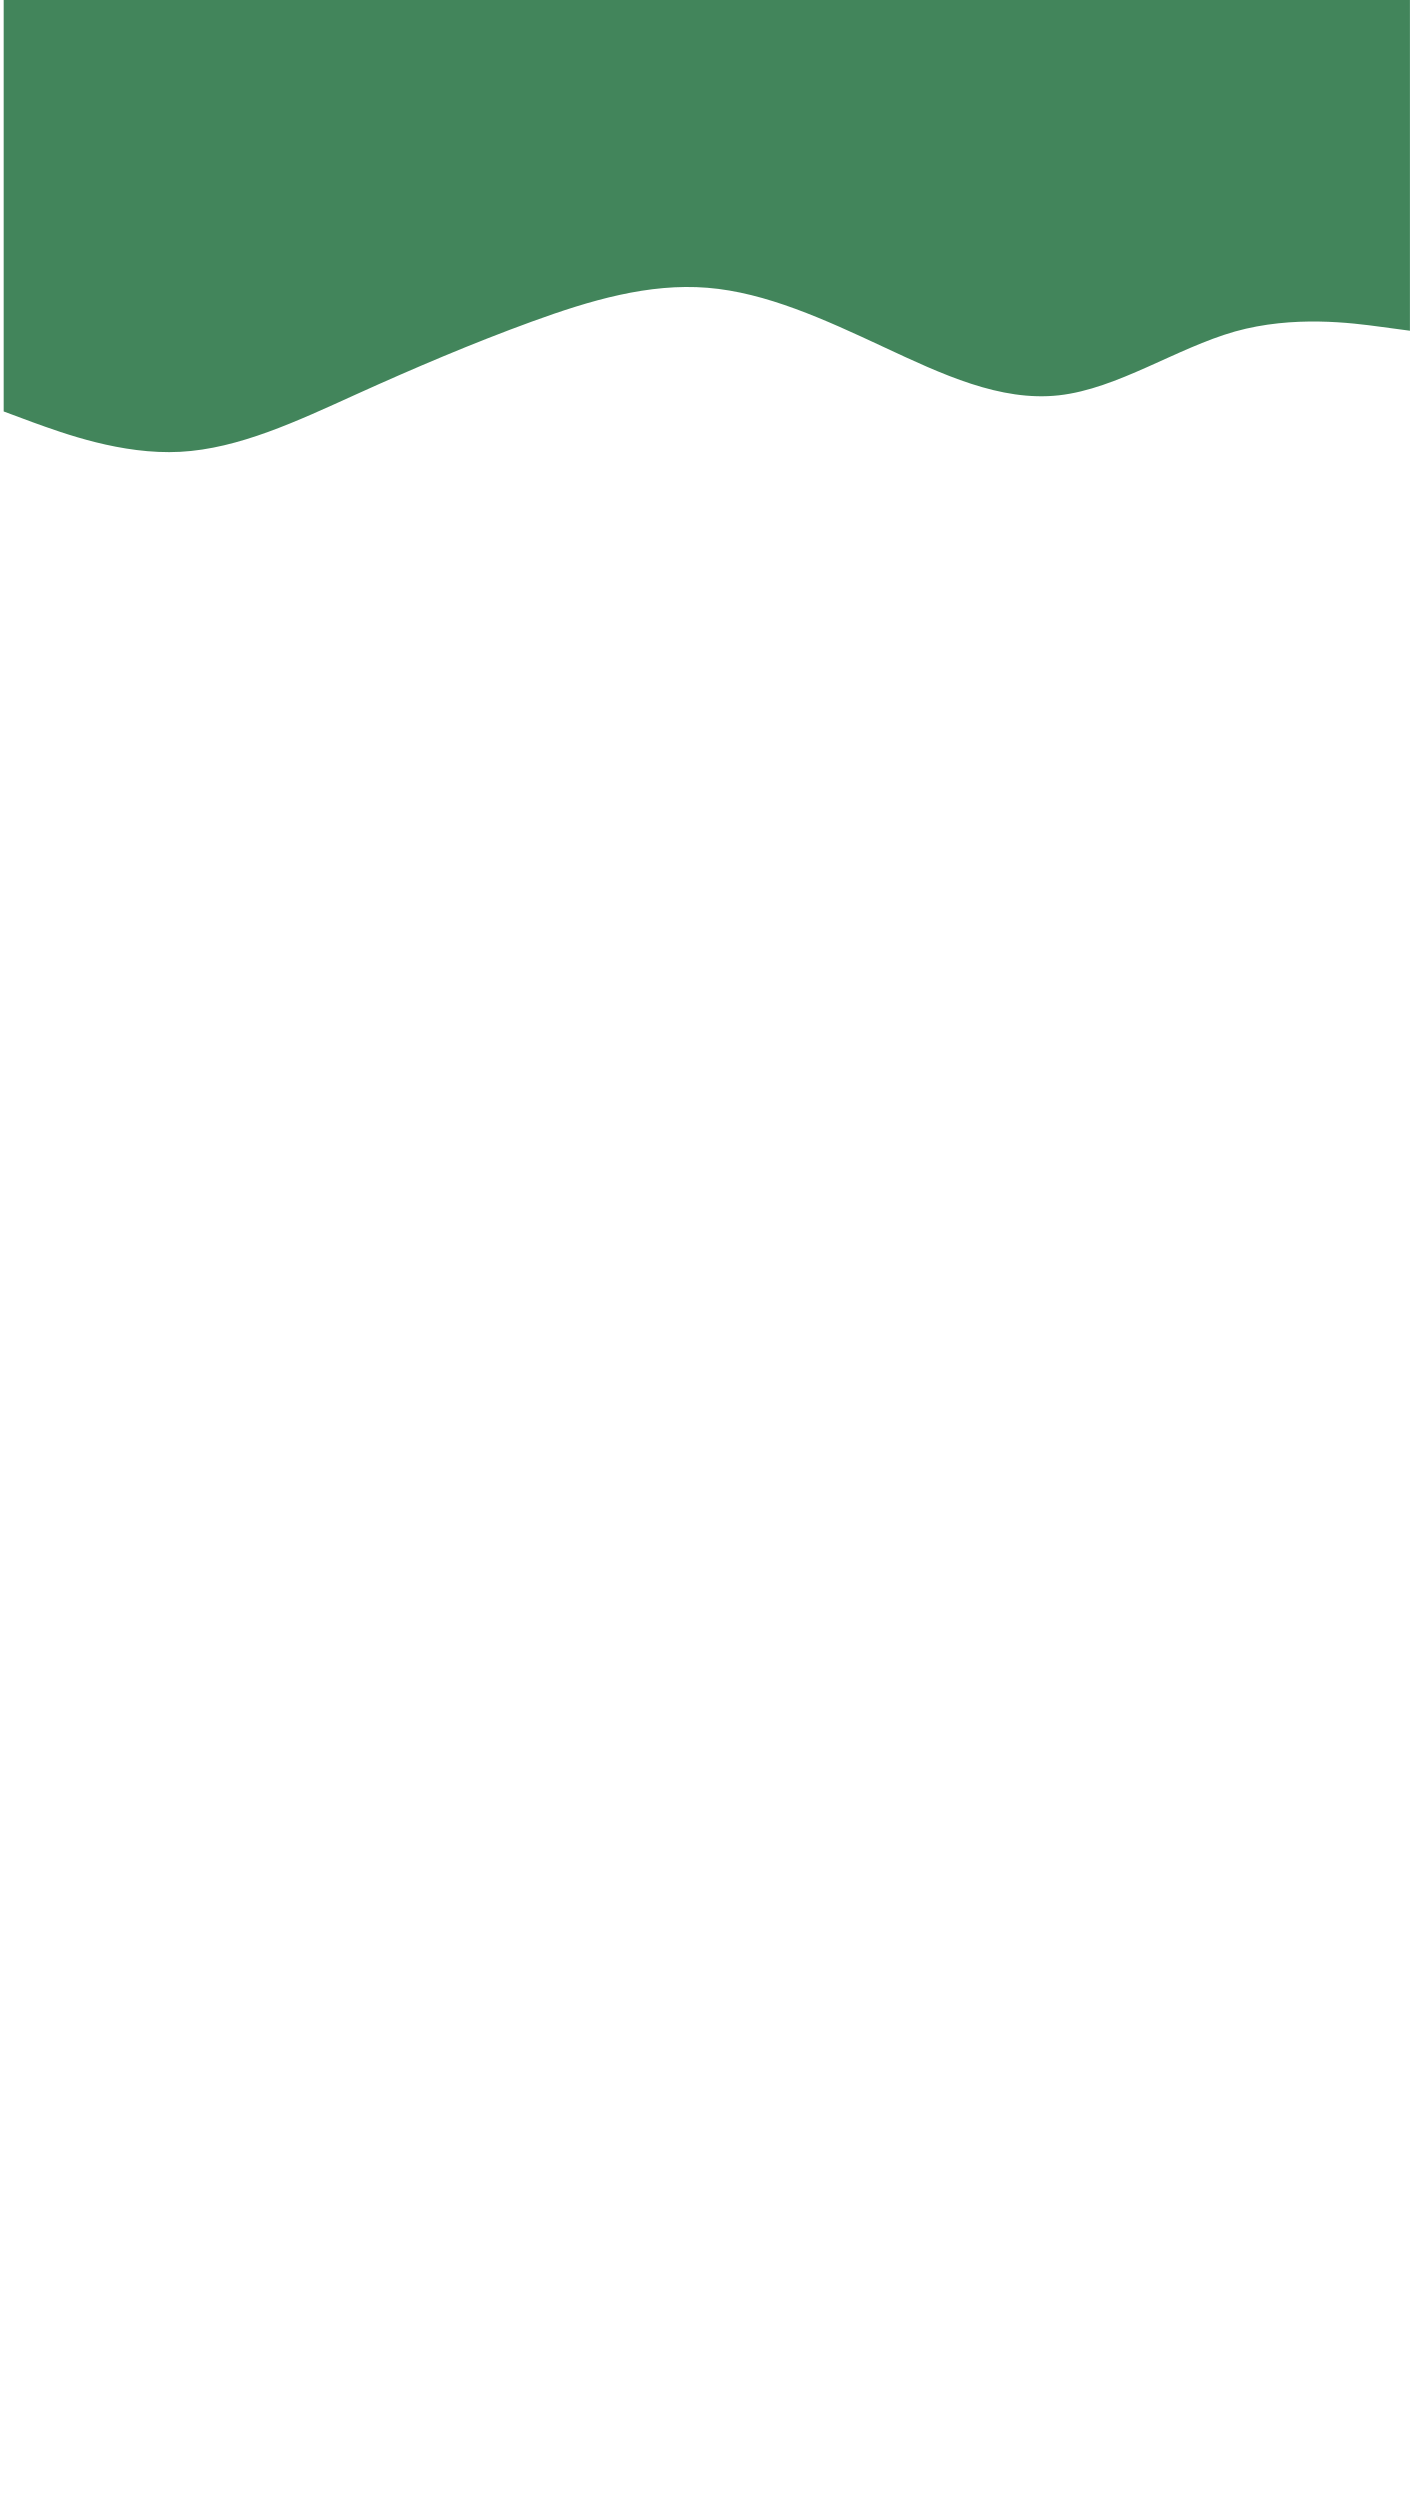
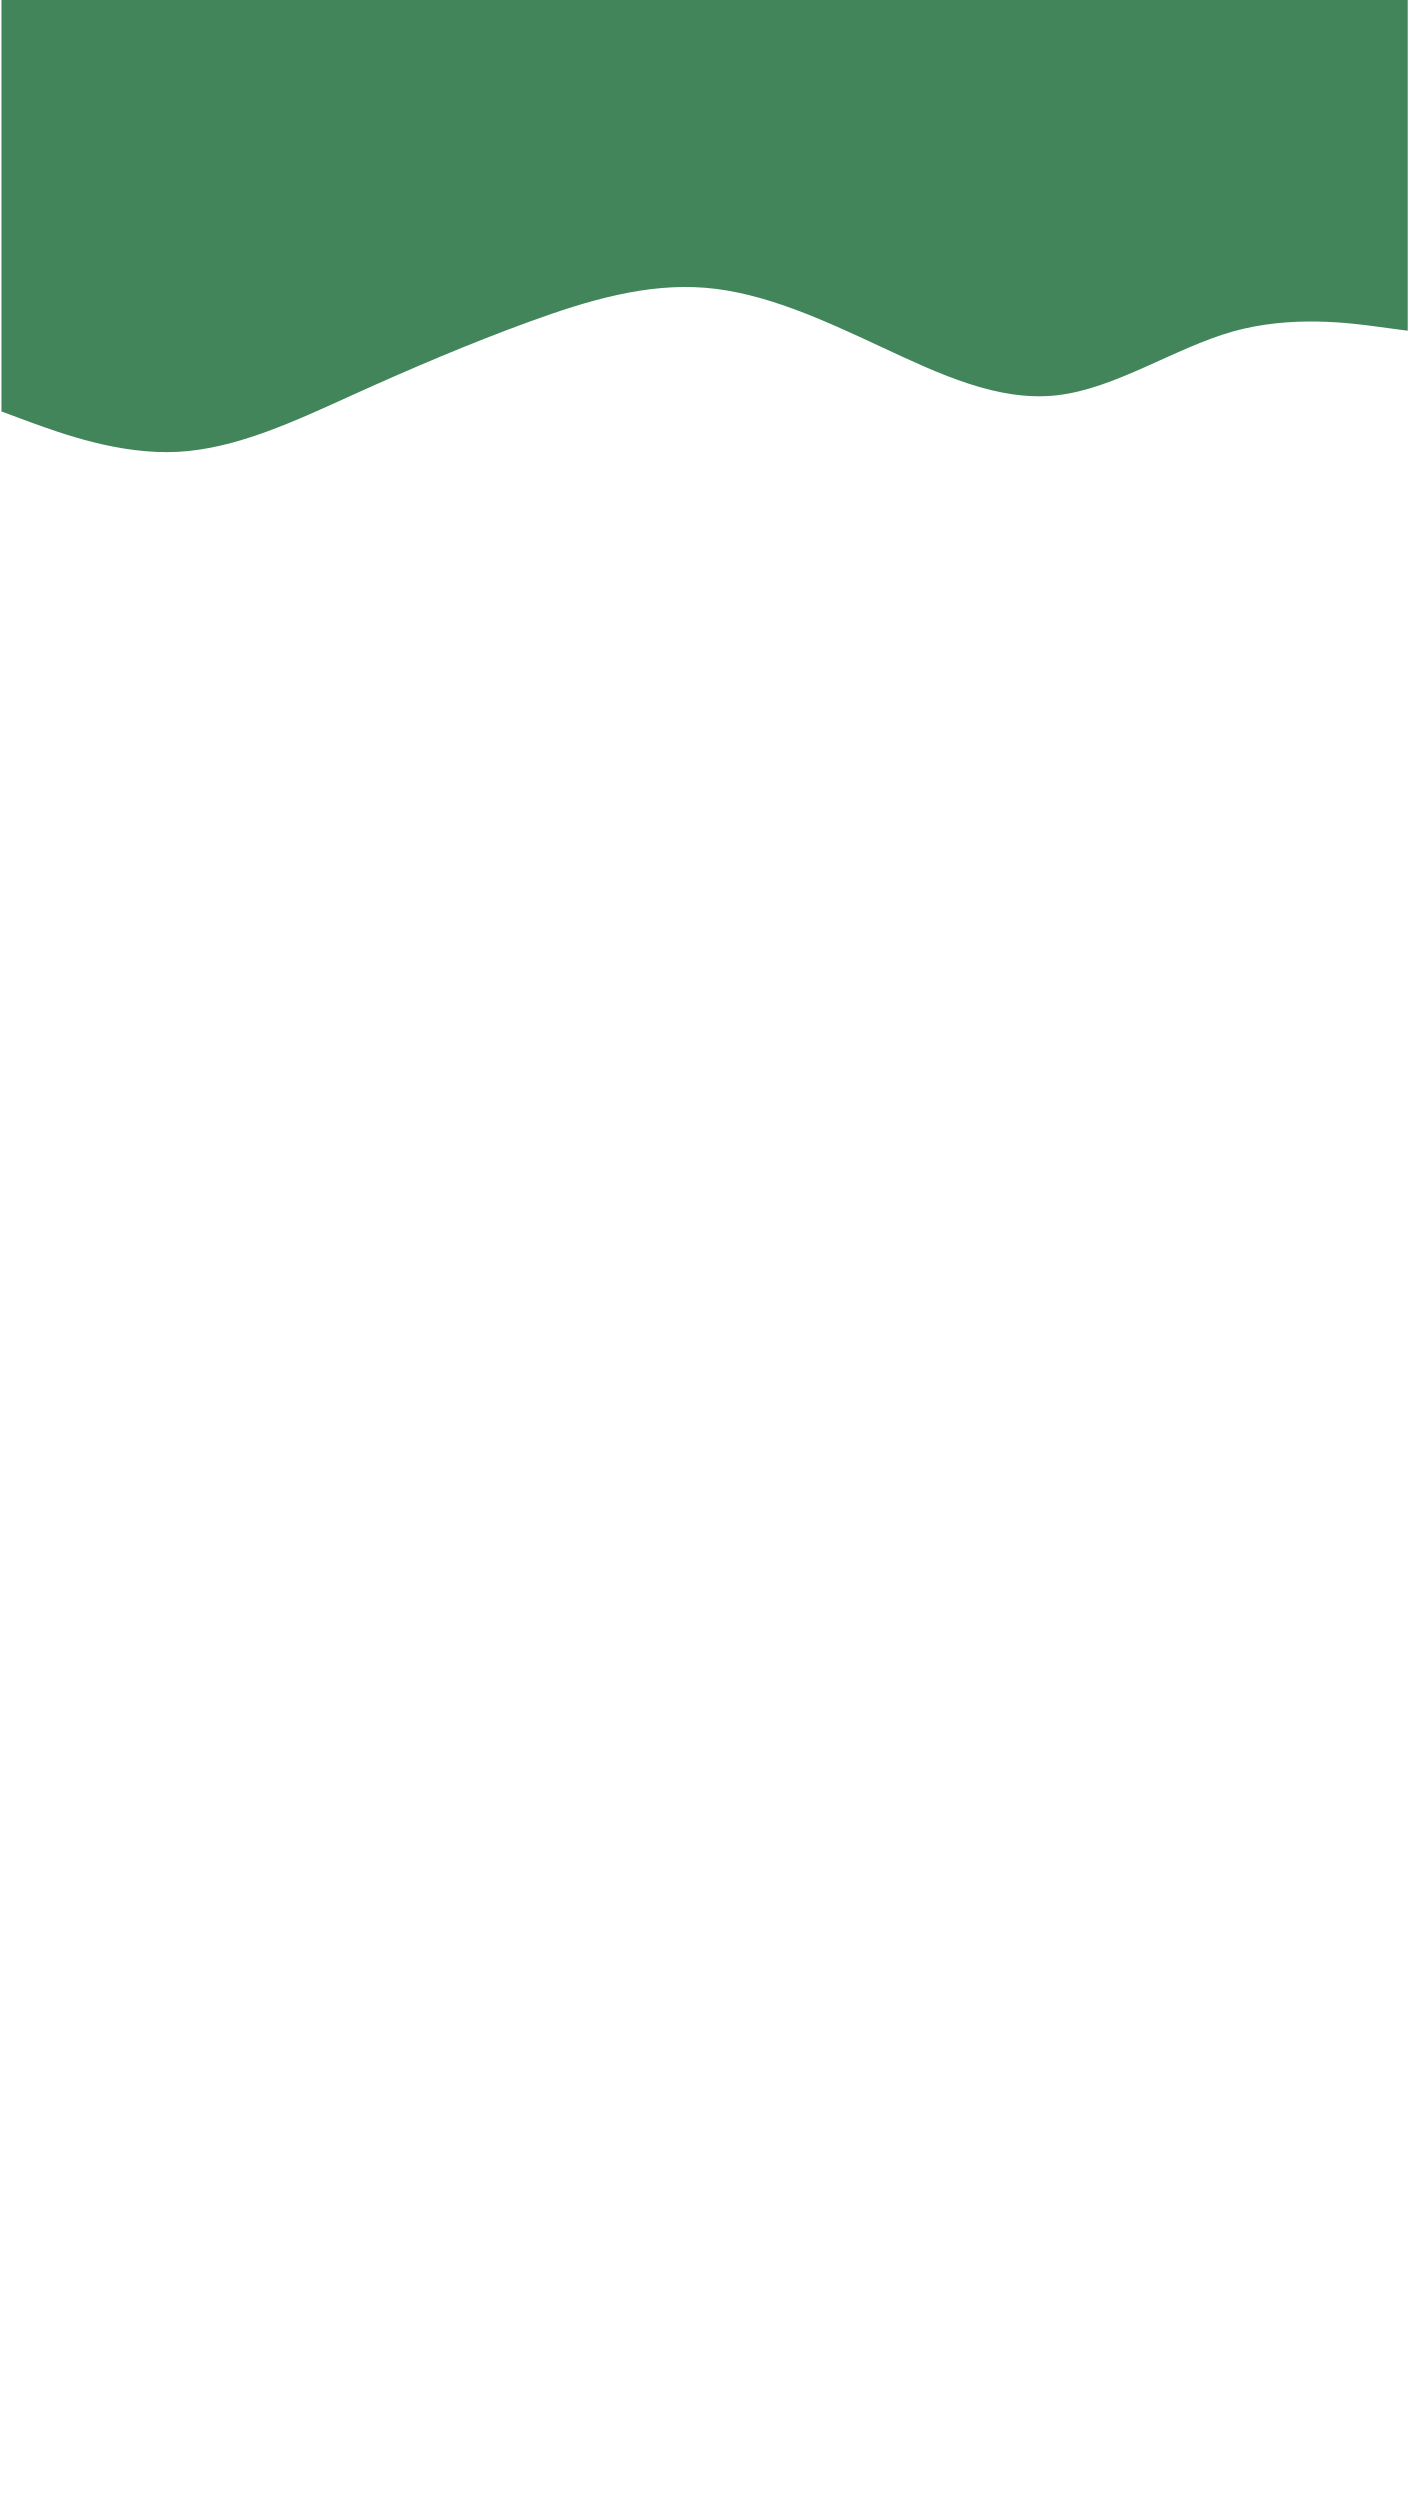
- <svg xmlns="http://www.w3.org/2000/svg" id="visual" viewBox="0 0 540 960" width="540" height="955" version="1.1">
+ <svg xmlns="http://www.w3.org/2000/svg" id="visual" viewBox="0 0 540 960" width="540" height="958" version="1.1">
  <path d="M0 158L11.3 162.2C22.7 166.3 45.3 174.7 67.8 173.5C90.3 172.3 112.7 161.7 135.2 151.5C157.7 141.3 180.3 131.7 202.8 123.5C225.3 115.3 247.7 108.7 270.2 110.5C292.7 112.3 315.3 122.7 337.8 133.2C360.3 143.7 382.7 154.3 405.2 151.8C427.7 149.3 450.3 133.7 472.8 127.3C495.3 121 517.7 124 528.8 125.5L540 127L540 0L528.8 0C517.7 0 495.3 0 472.8 0C450.3 0 427.7 0 405.2 0C382.7 0 360.3 0 337.8 0C315.3 0 292.7 0 270.2 0C247.7 0 225.3 0 202.8 0C180.3 0 157.7 0 135.2 0C112.7 0 90.3 0 67.8 0C45.3 0 22.7 0 11.3 0L0 0Z" fill="#42855B" stroke-linecap="round" stroke-linejoin="miter" />
</svg>
